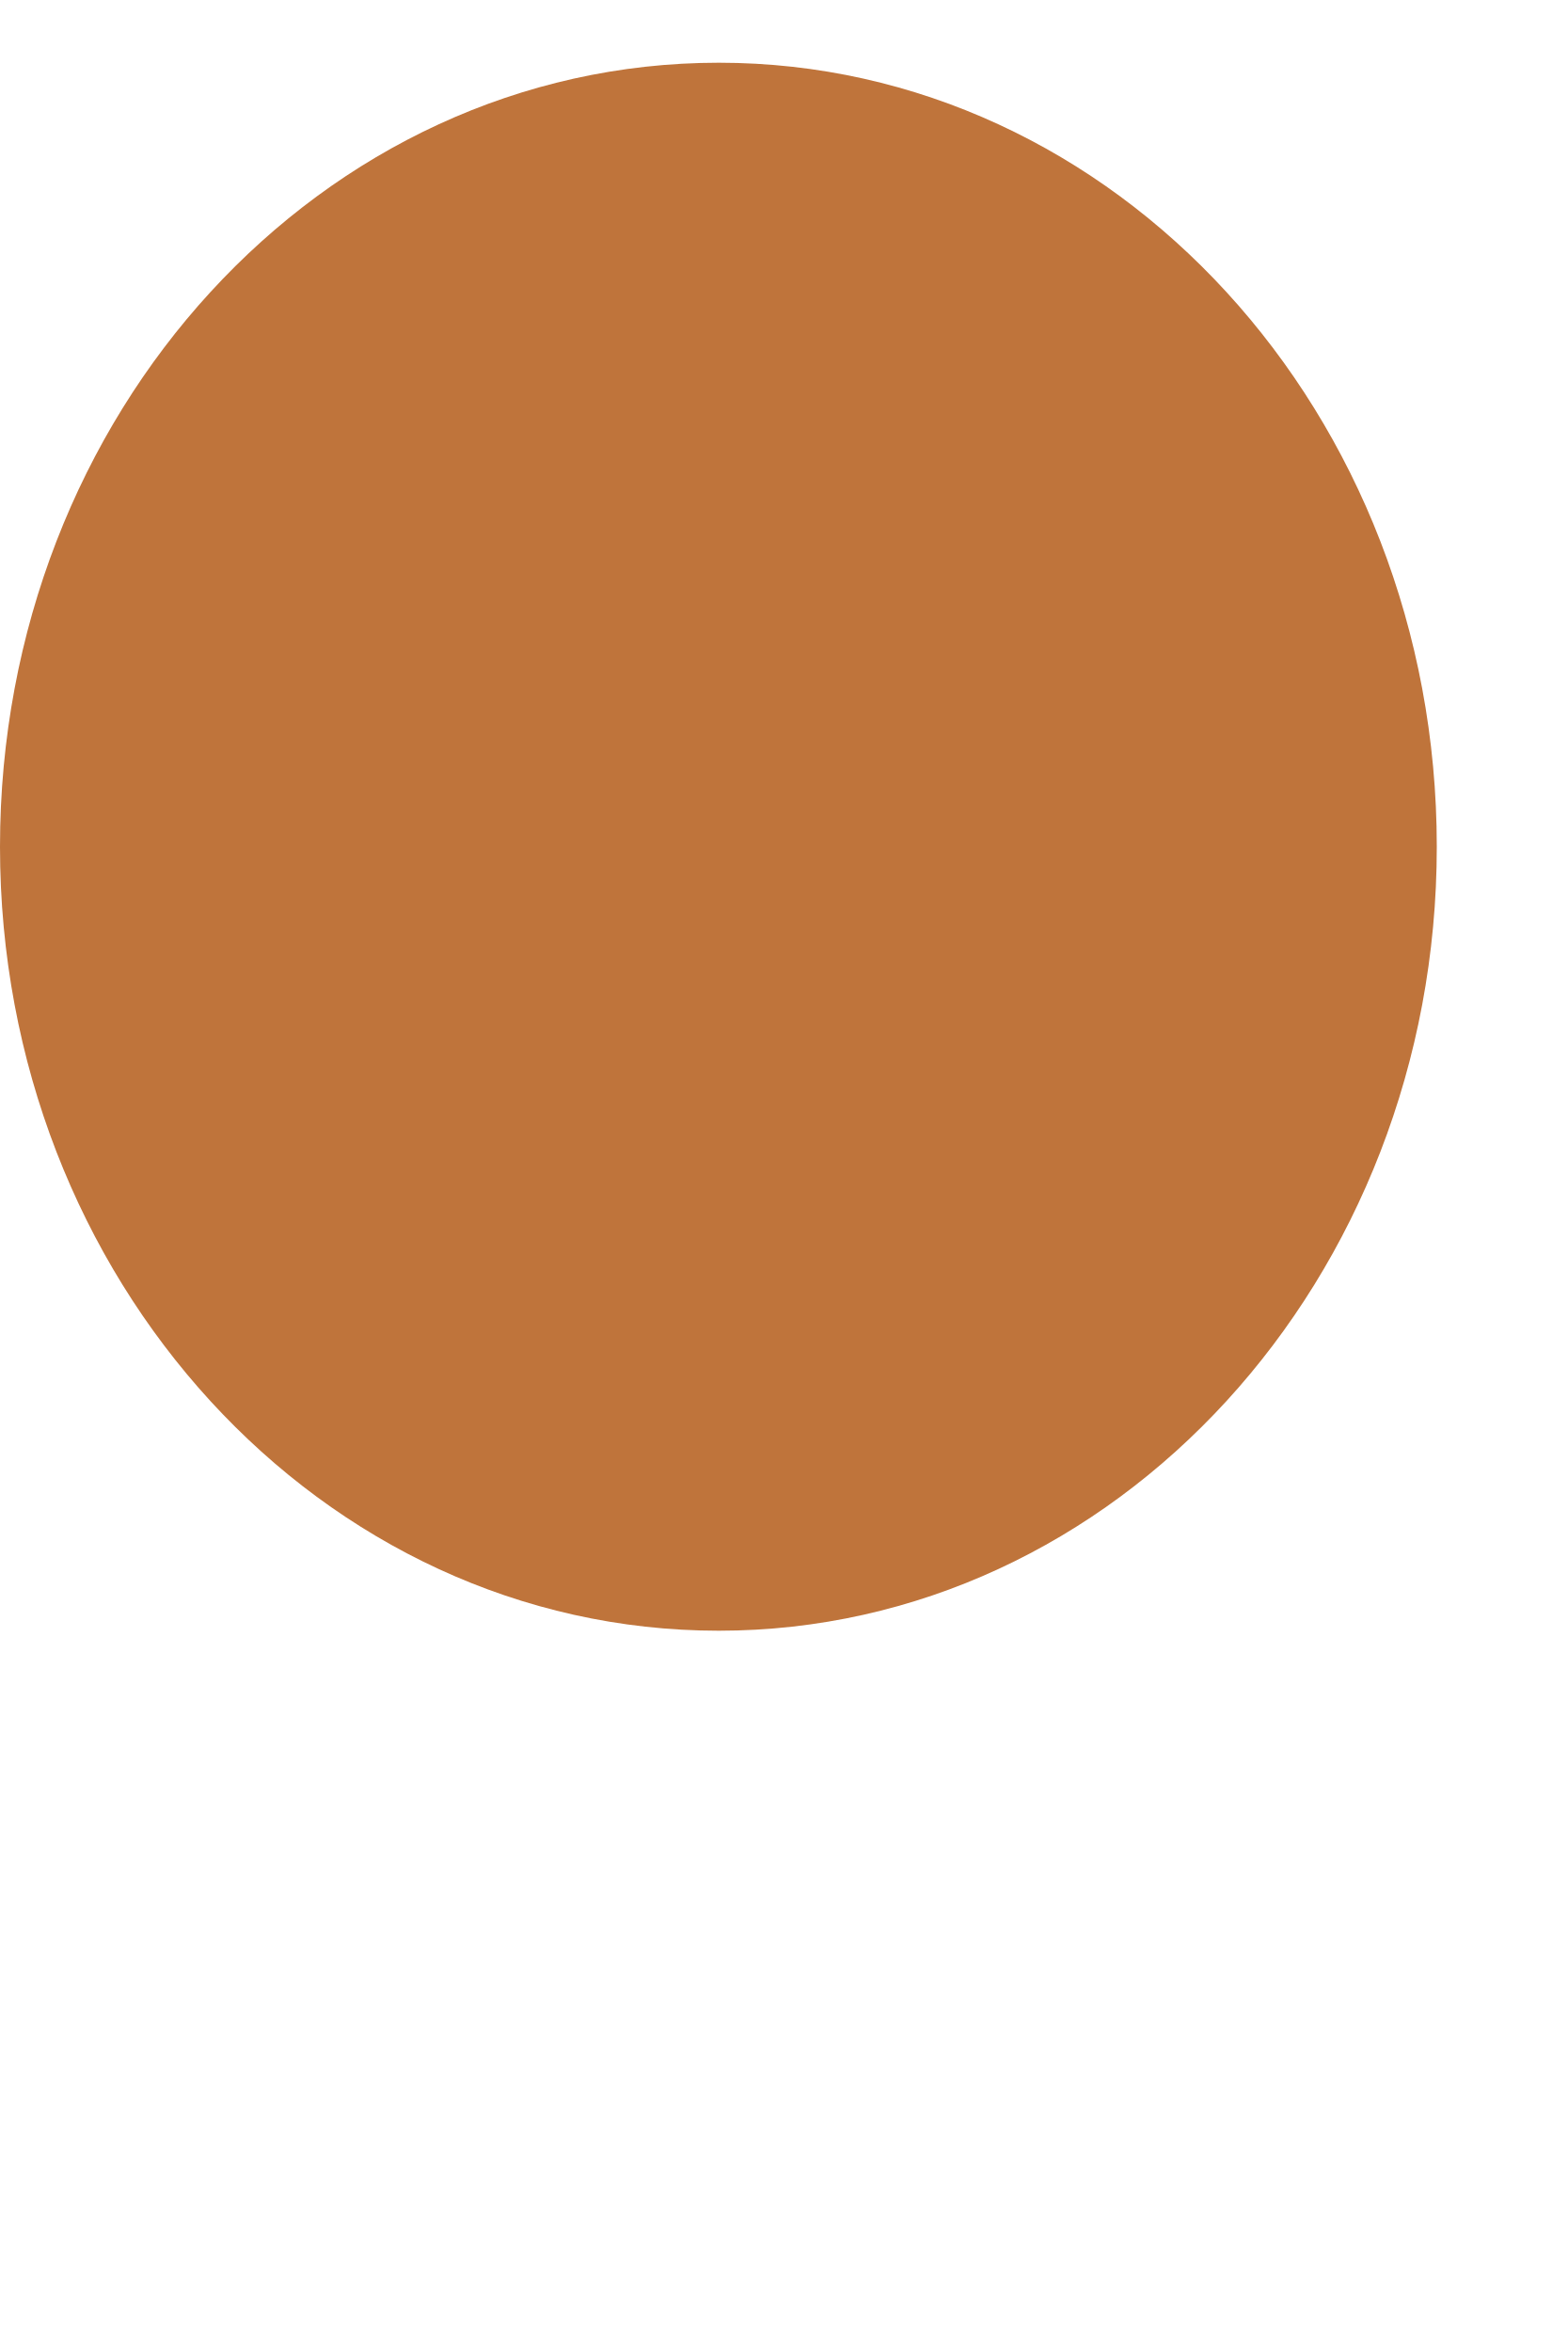
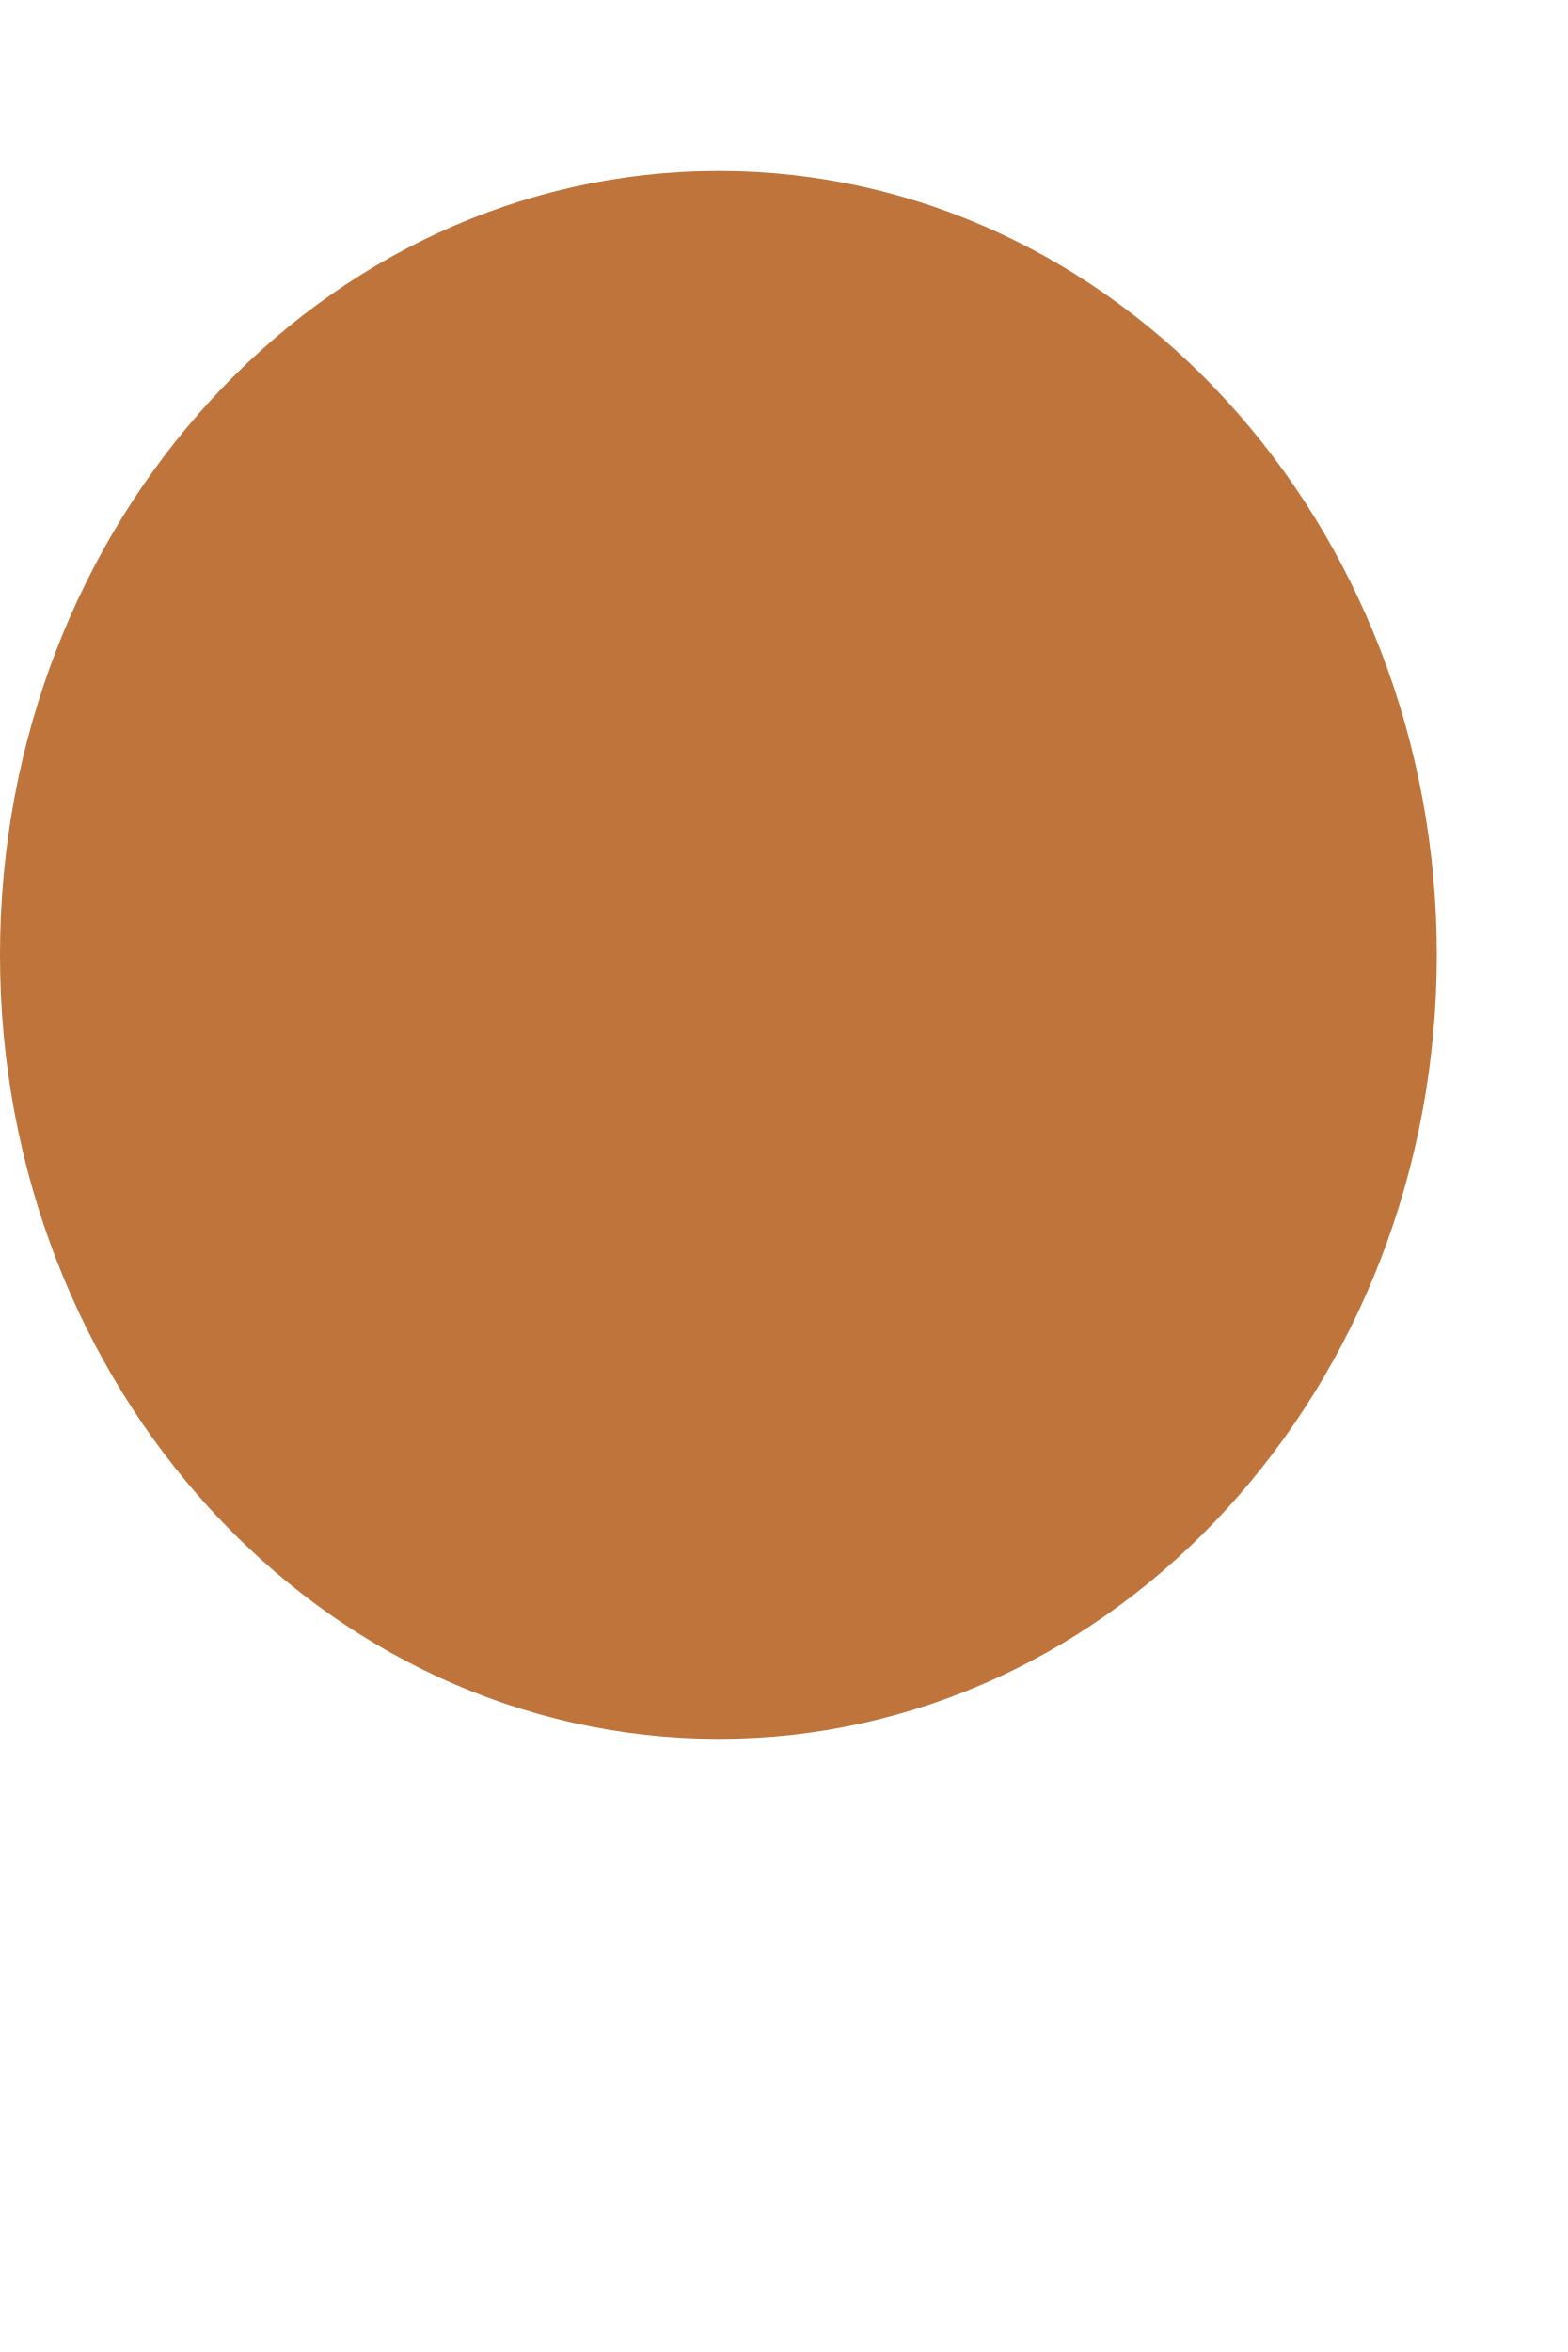
<svg xmlns="http://www.w3.org/2000/svg" width="2" height="3" viewBox="0 0 2 3" fill="none">
-   <path d="M0.917 2.08C1.423 2.08 1.833 1.632 1.833 1.08C1.833 0.527 1.423 0.08 0.917 0.08C0.41 0.08 0 0.527 0 1.08C0 1.632 0.41 2.08 0.917 2.08Z" fill="#BF743B" />
+   <path d="M0.917 2.218C1.423 2.218 1.833 1.77 1.833 1.218C1.833 0.666 1.423 0.218 0.917 0.218C0.41 0.218 0 0.666 0 1.218C0 1.77 0.41 2.218 0.917 2.218Z" fill="#BF743B" />
</svg>
